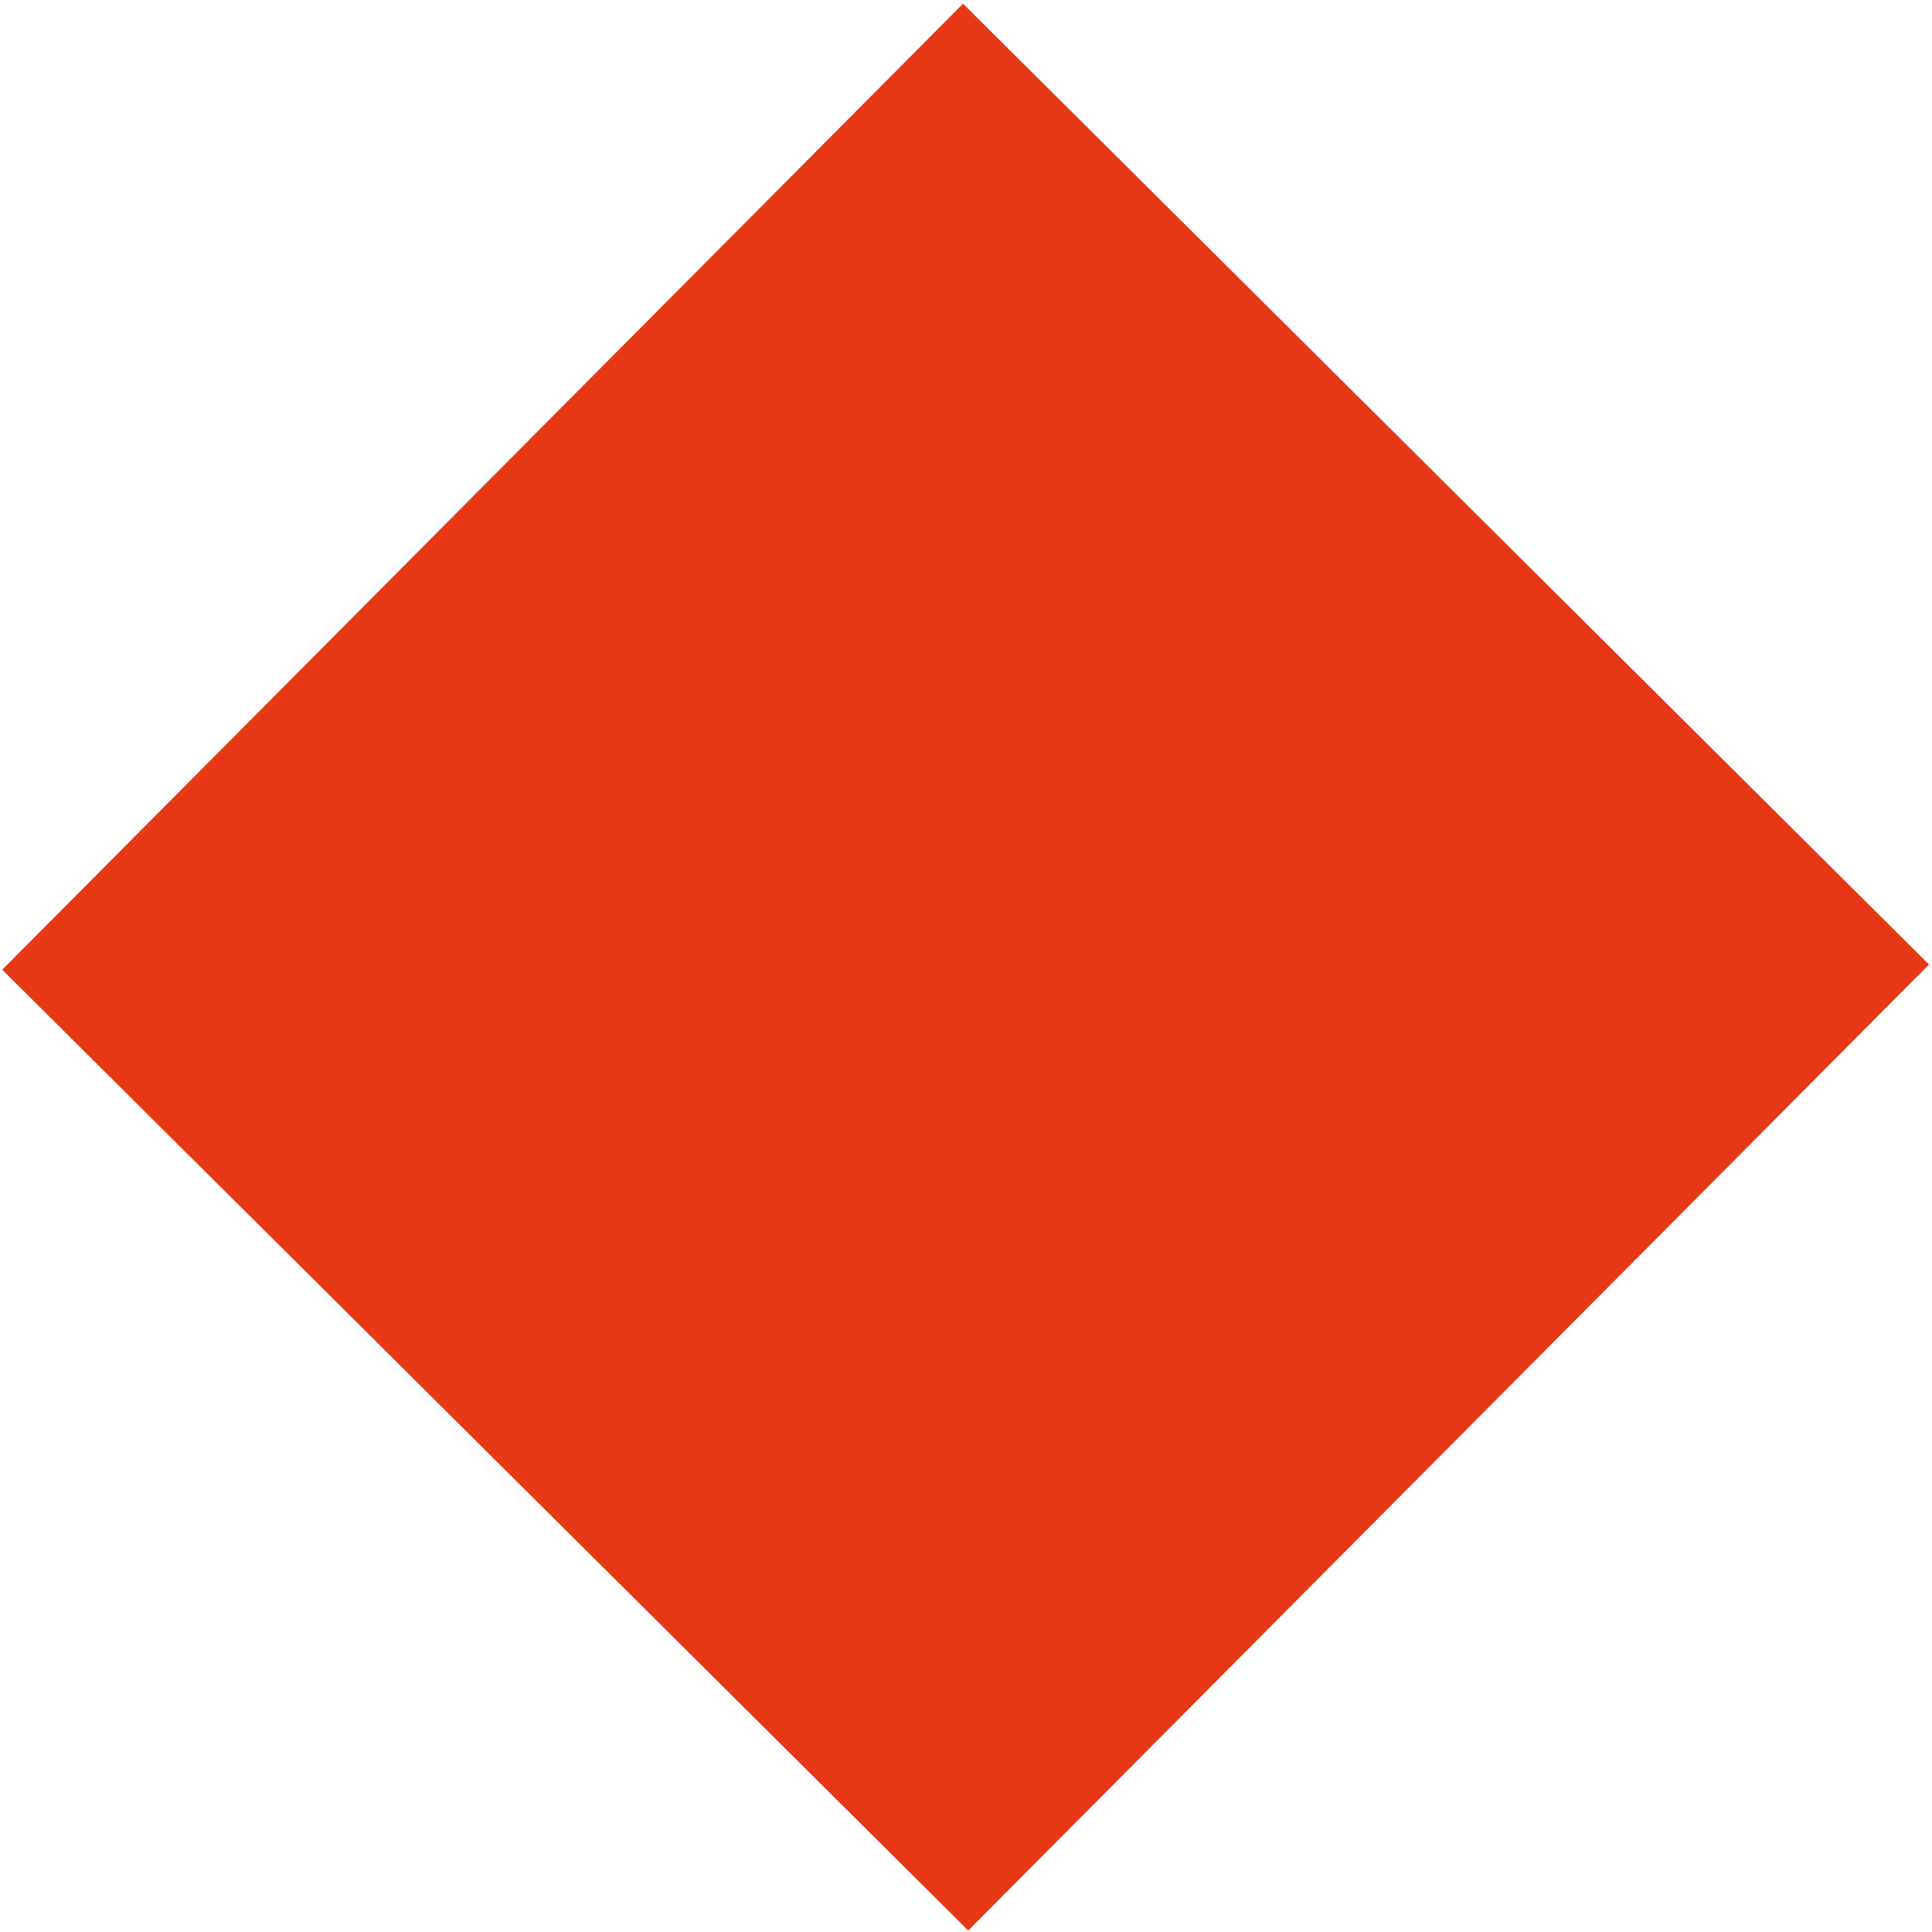
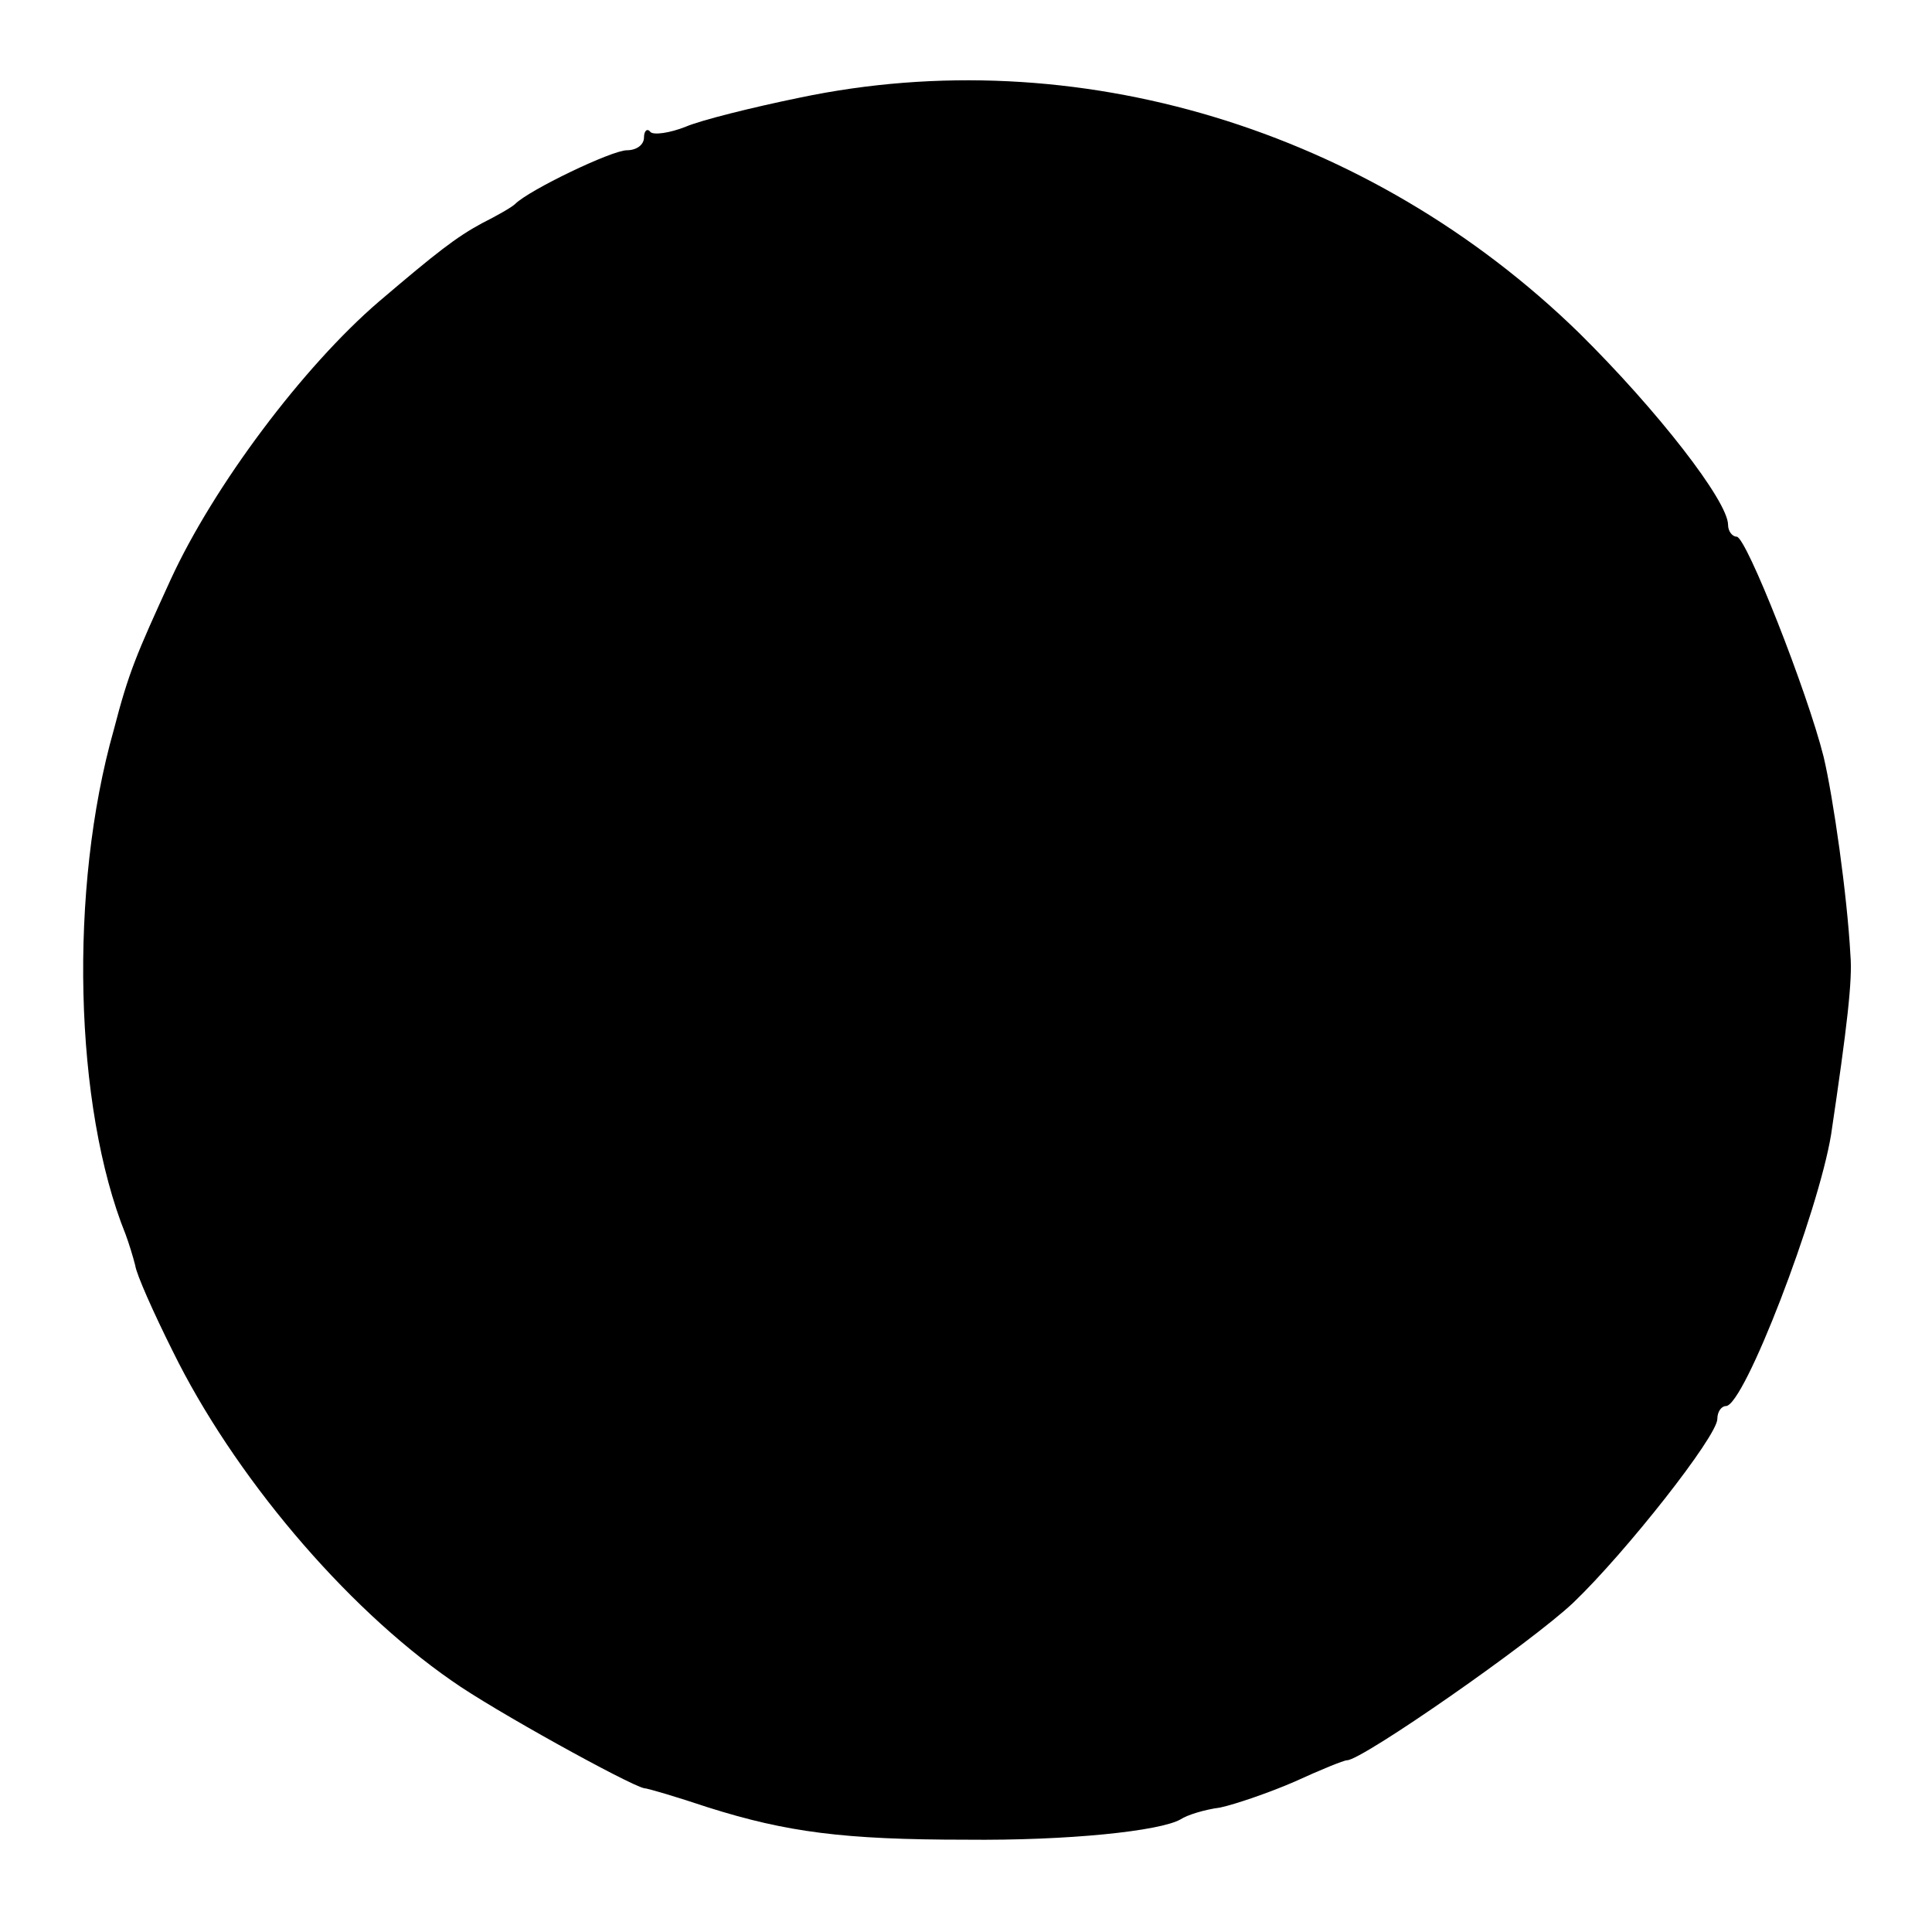
- <svg xmlns="http://www.w3.org/2000/svg" version="1.2" viewBox="0 0 260 260" width="260" height="260">
-   <style>
- 		.s0 { fill: #e73815 } 
- 	</style>
-   <path id="Shape 1" class="s0" d="m0.3 130.5l129.3-130 130 129.3-129.3 130z" />
+ <svg xmlns="http://www.w3.org/2000/svg" version="1.0" width="180pt" height="180pt" viewBox="0 0 180 180" preserveAspectRatio="xMidYMid meet">
+   <g transform="translate(0,180) scale(0.1,-0.1)" fill="#000000" stroke="none">
+     <path d="M745 1709 c-44 -9 -92 -21 -106 -27 -15 -6 -30 -8 -33 -5 -3 4 -6 1 -6 -5 0 -7 -7 -12 -16 -12 -14 0 -91 -37 -104 -50 -3 -3 -17 -11 -31 -18 -24 -13 -42 -27 -96 -73 -71 -61 -154 -172 -194 -259 -32 -70 -39 -86 -53 -140 -42 -148 -37 -351 11 -470 3 -8 7 -21 9 -29 1 -8 17 -44 35 -80 56 -114 159 -237 260 -307 38 -27 165 -97 179 -100 3 0 30 -8 60 -18 73 -23 126 -30 240 -30 95 -1 181 8 200 19 6 4 22 9 37 11 14 3 46 14 69 24 24 11 46 20 49 20 14 0 172 110 211 147 49 47 134 155 134 171 0 7 4 12 8 12 17 0 86 180 98 253 15 101 20 144 18 167 -3 56 -16 147 -25 185 -15 60 -72 205 -81 205 -4 0 -8 5 -8 11 0 22 -66 107 -139 179 -195 190 -469 273 -726 219z" />
+   </g>
</svg>
